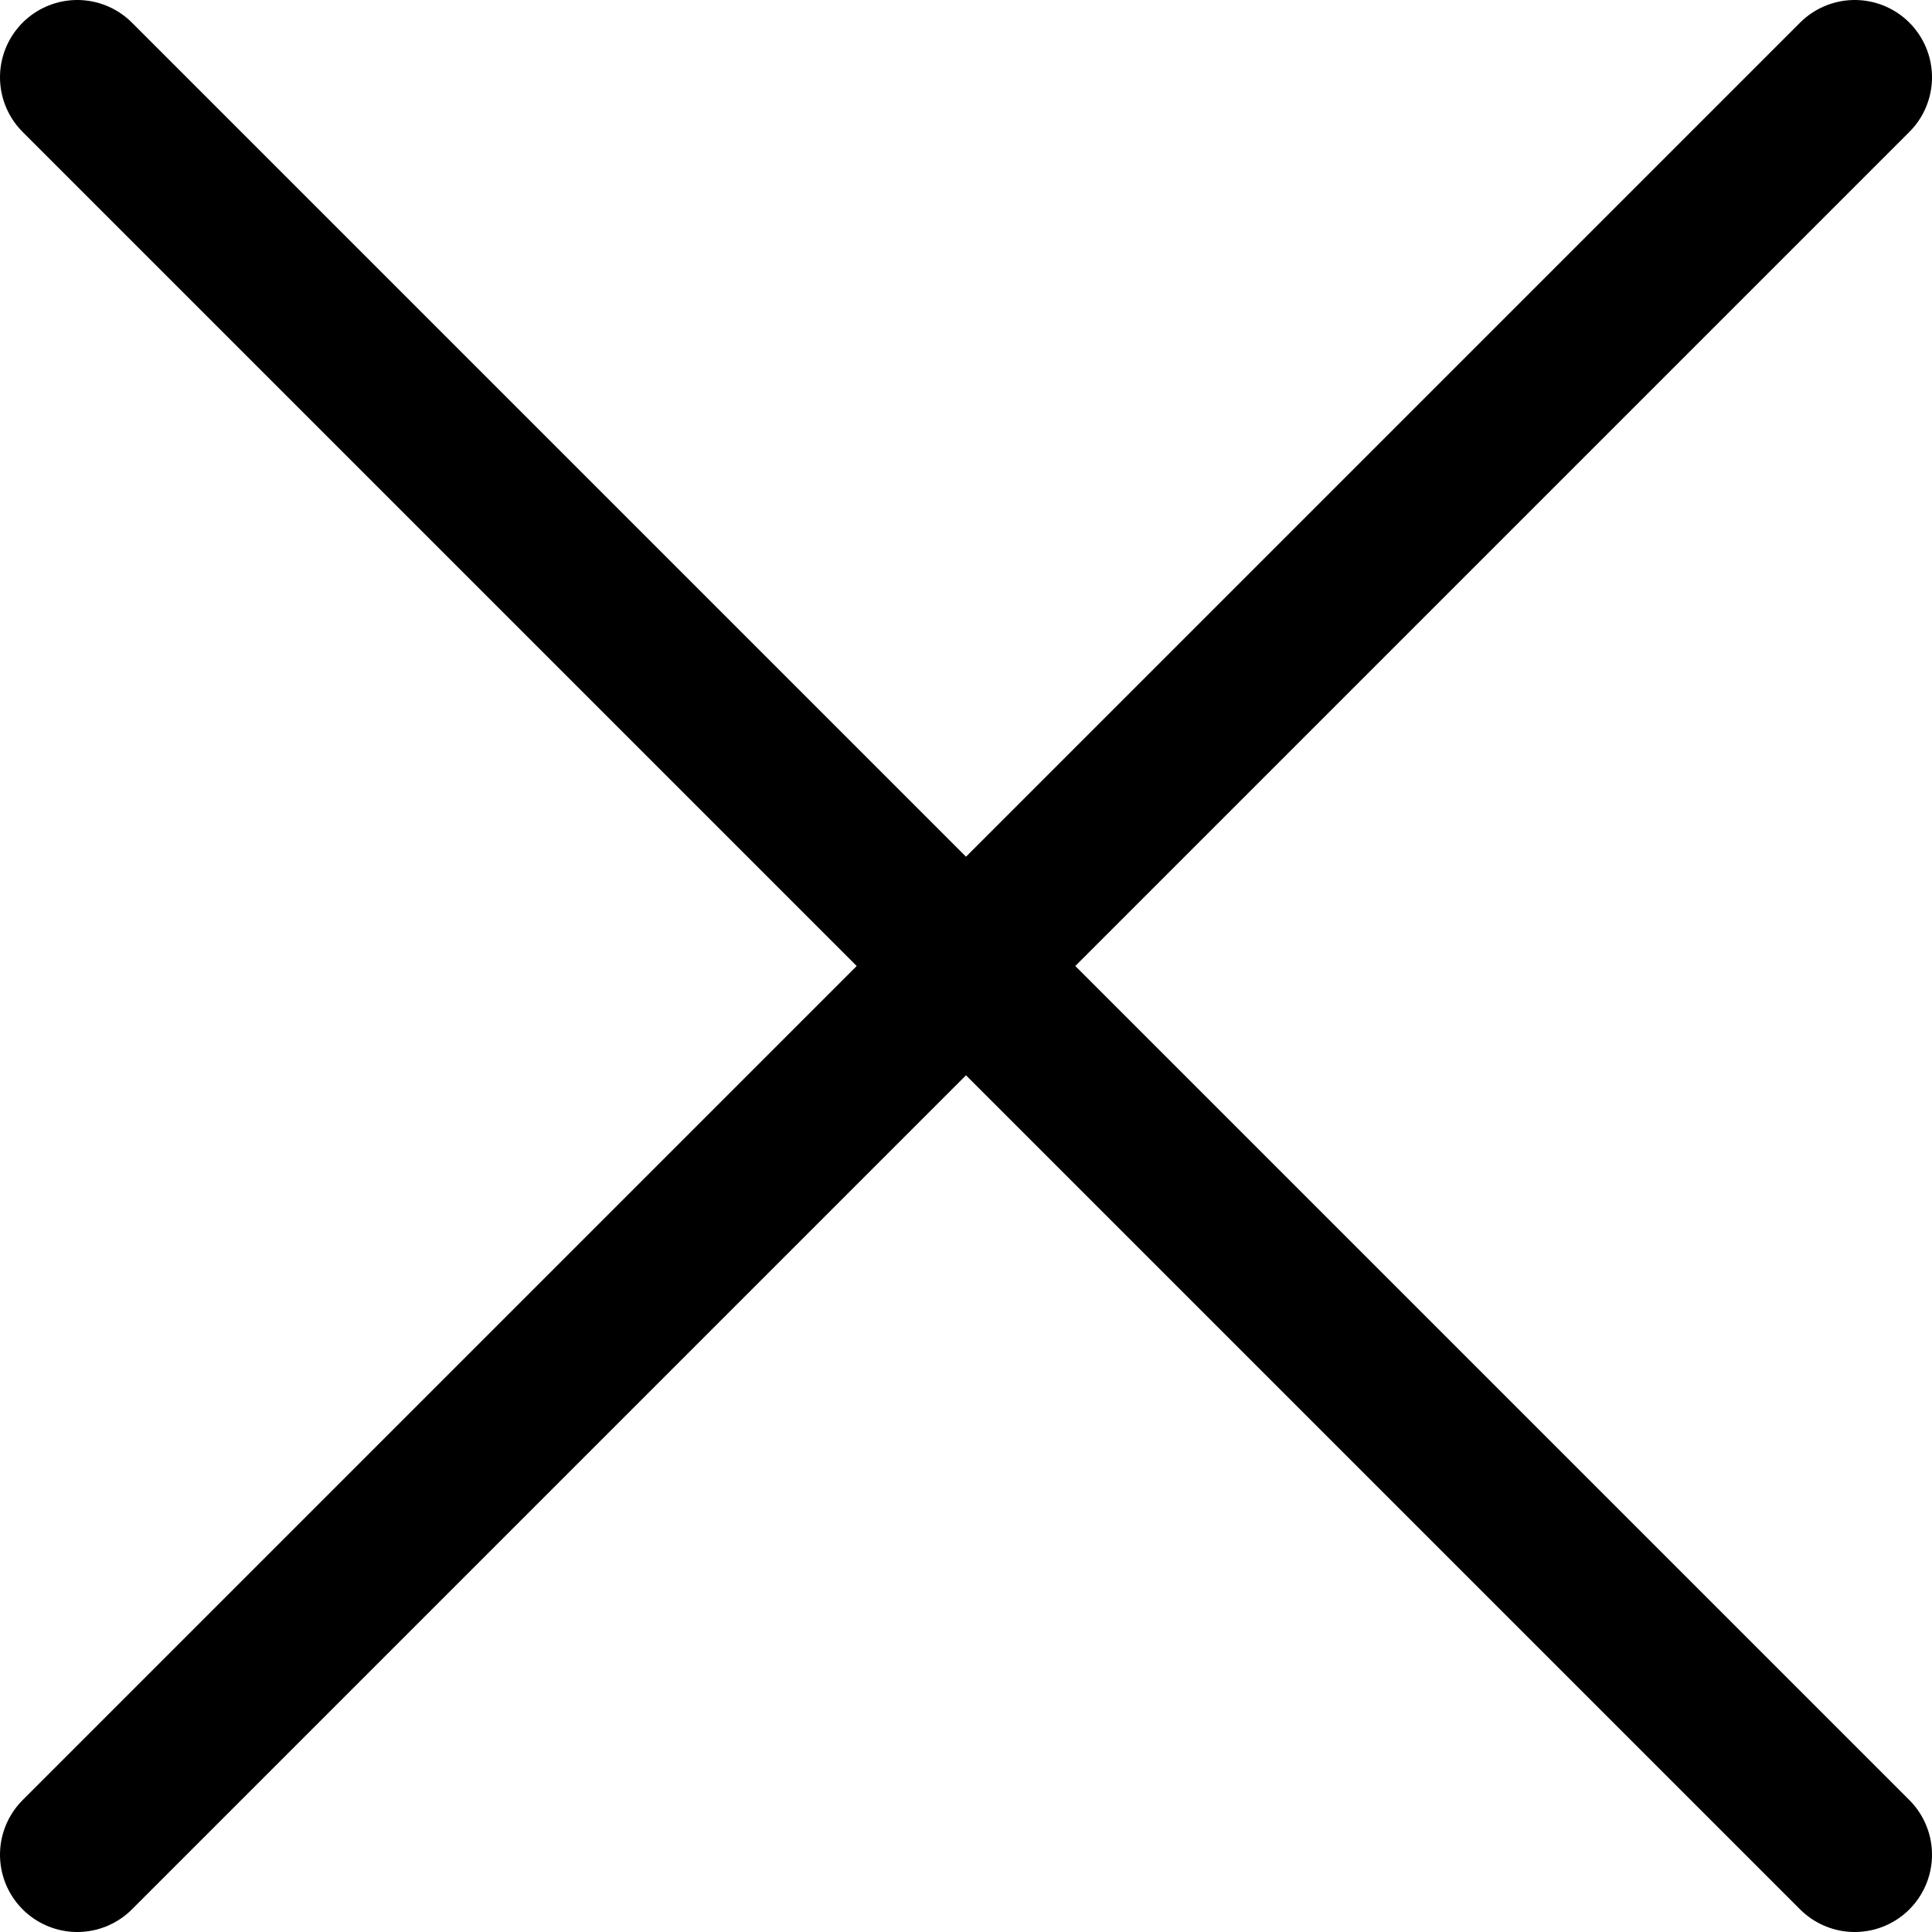
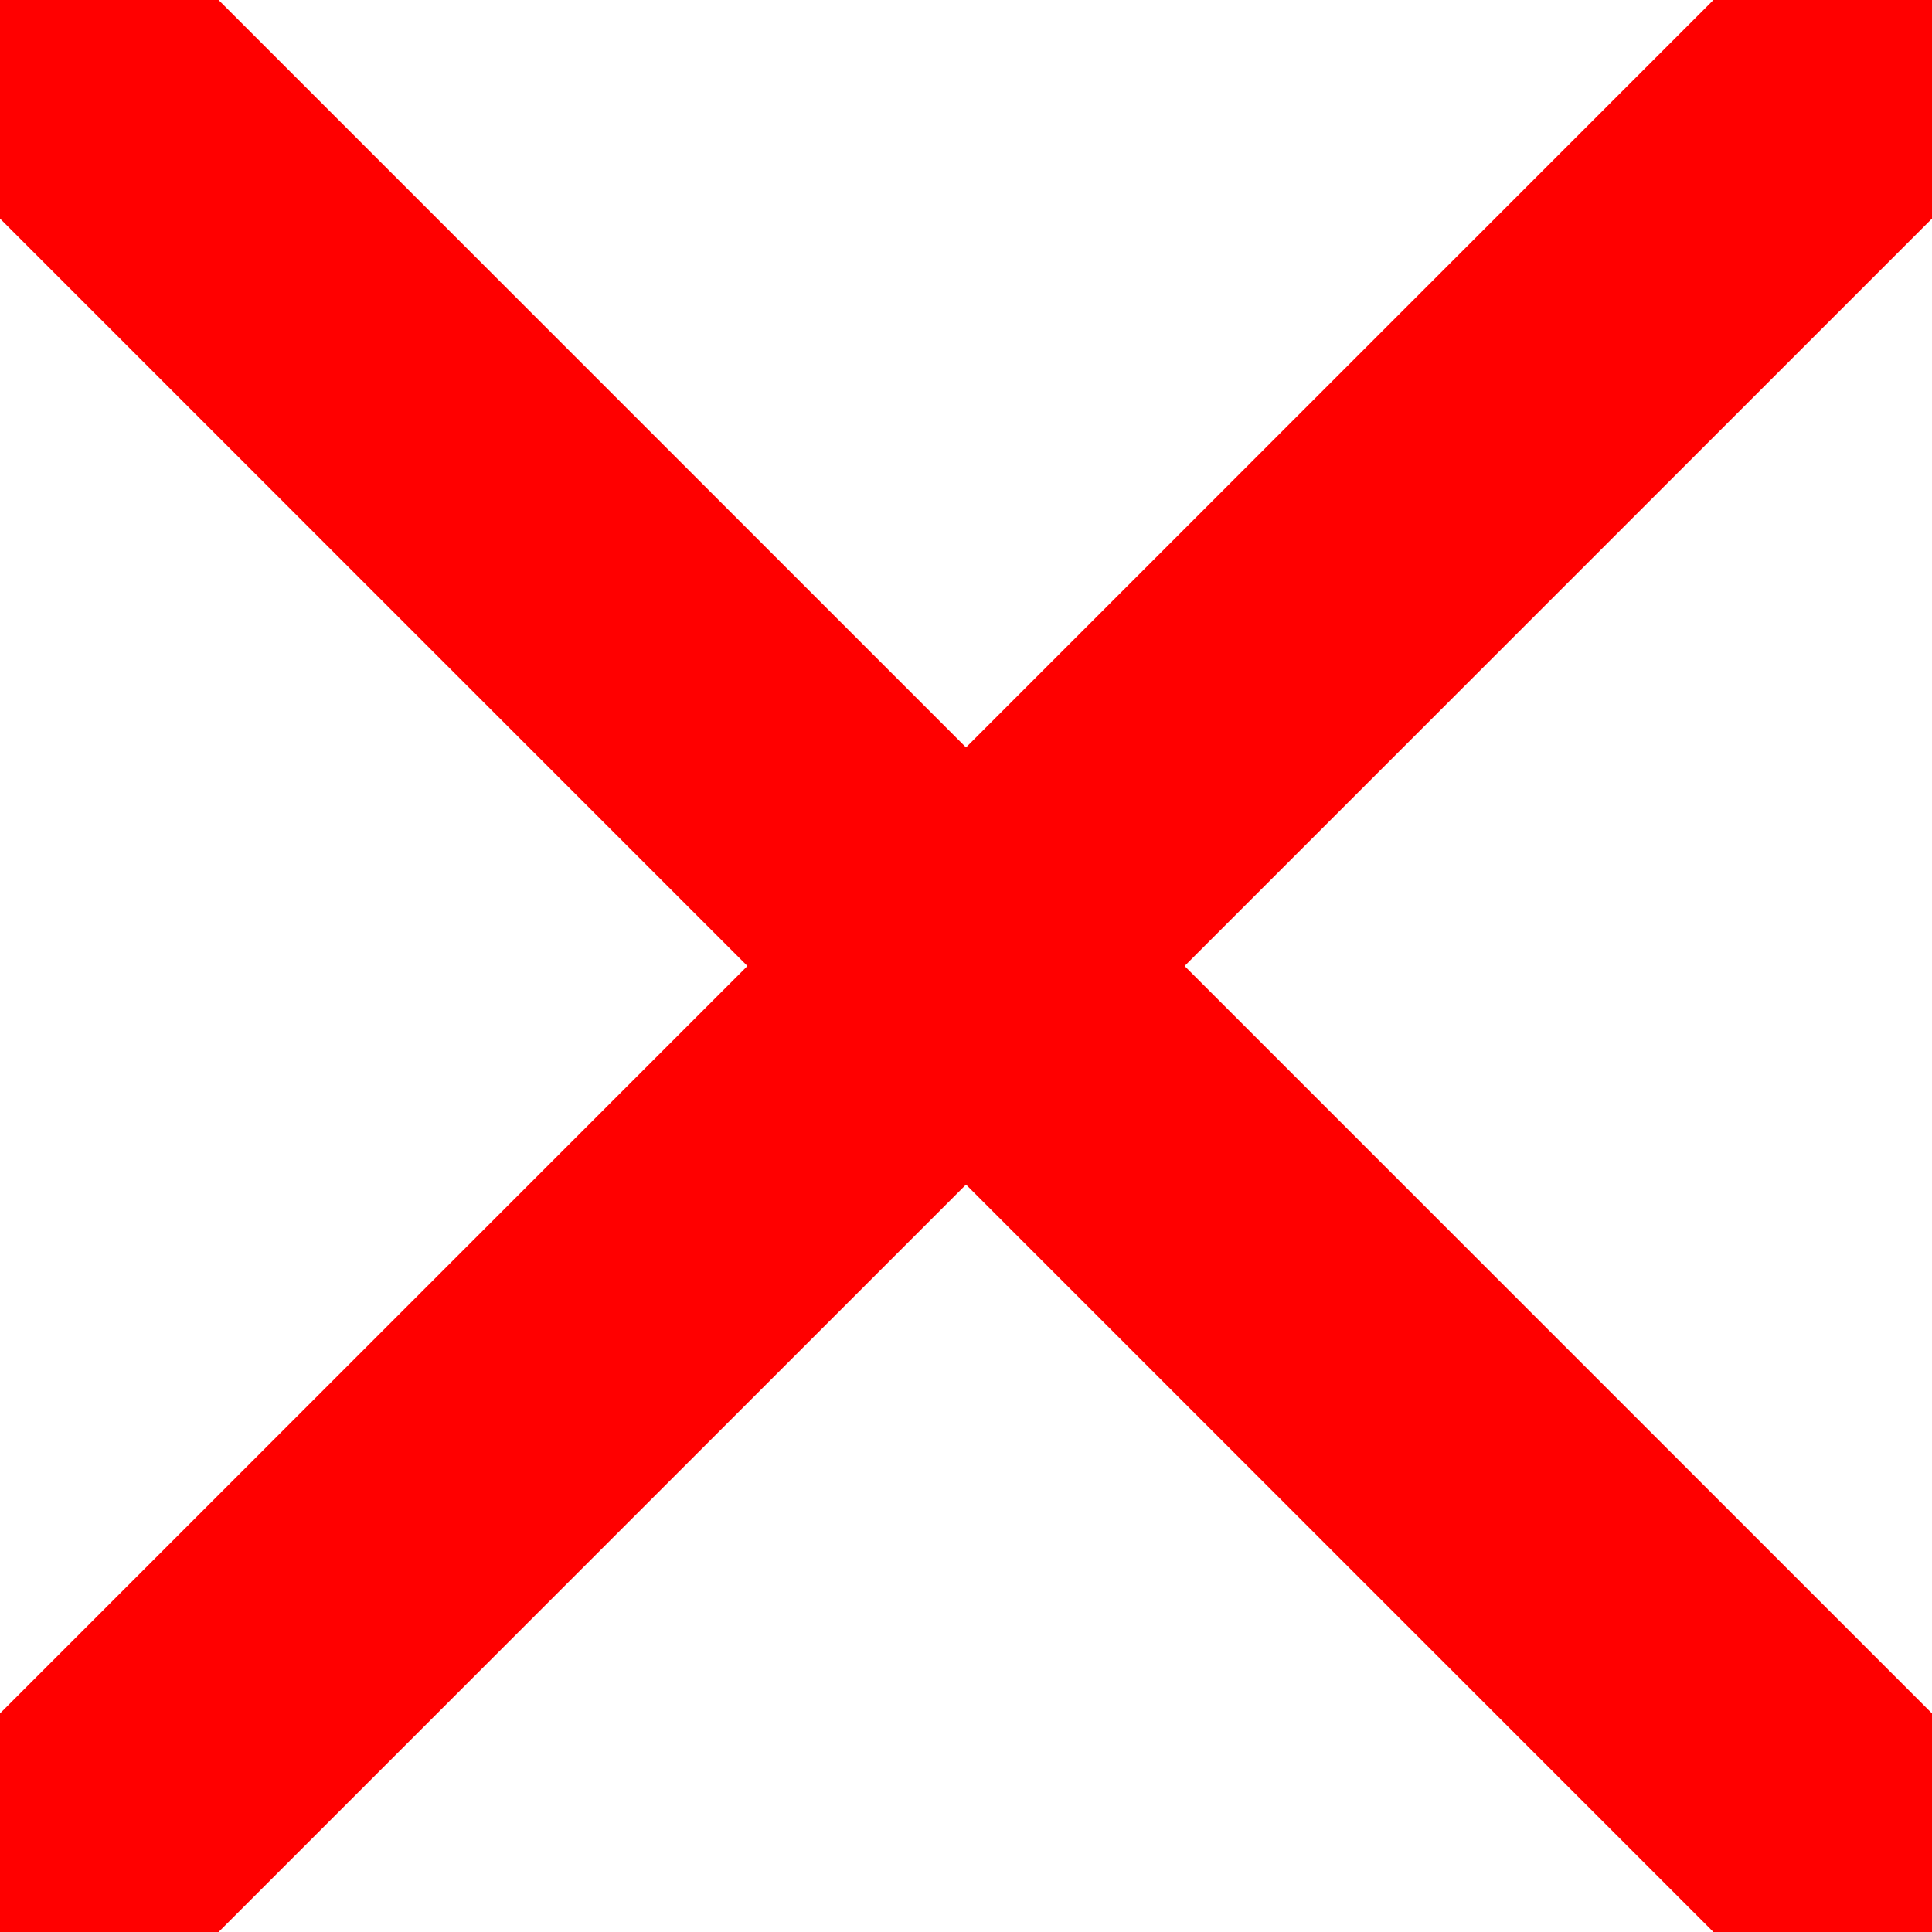
<svg xmlns="http://www.w3.org/2000/svg" viewBox="0 0 100 100">
-   <line x1="4" y1="4" x2="96" y2="96" stroke="black" stroke-width="8" stroke-linecap="round" />
-   <line x1="96" y1="4" x2="4" y2="96" stroke="black" stroke-width="8" stroke-linecap="round" />
+   <style>
+        .round {
+              stroke: red;
+              stroke-width: 16;
+              stroke-linecap: round;
+        }
+    </style>
+   <line x1="4" y1="4" x2="96" y2="96" class="round" />
+   <line x1="96" y1="4" x2="4" y2="96" class="round" />
</svg>
